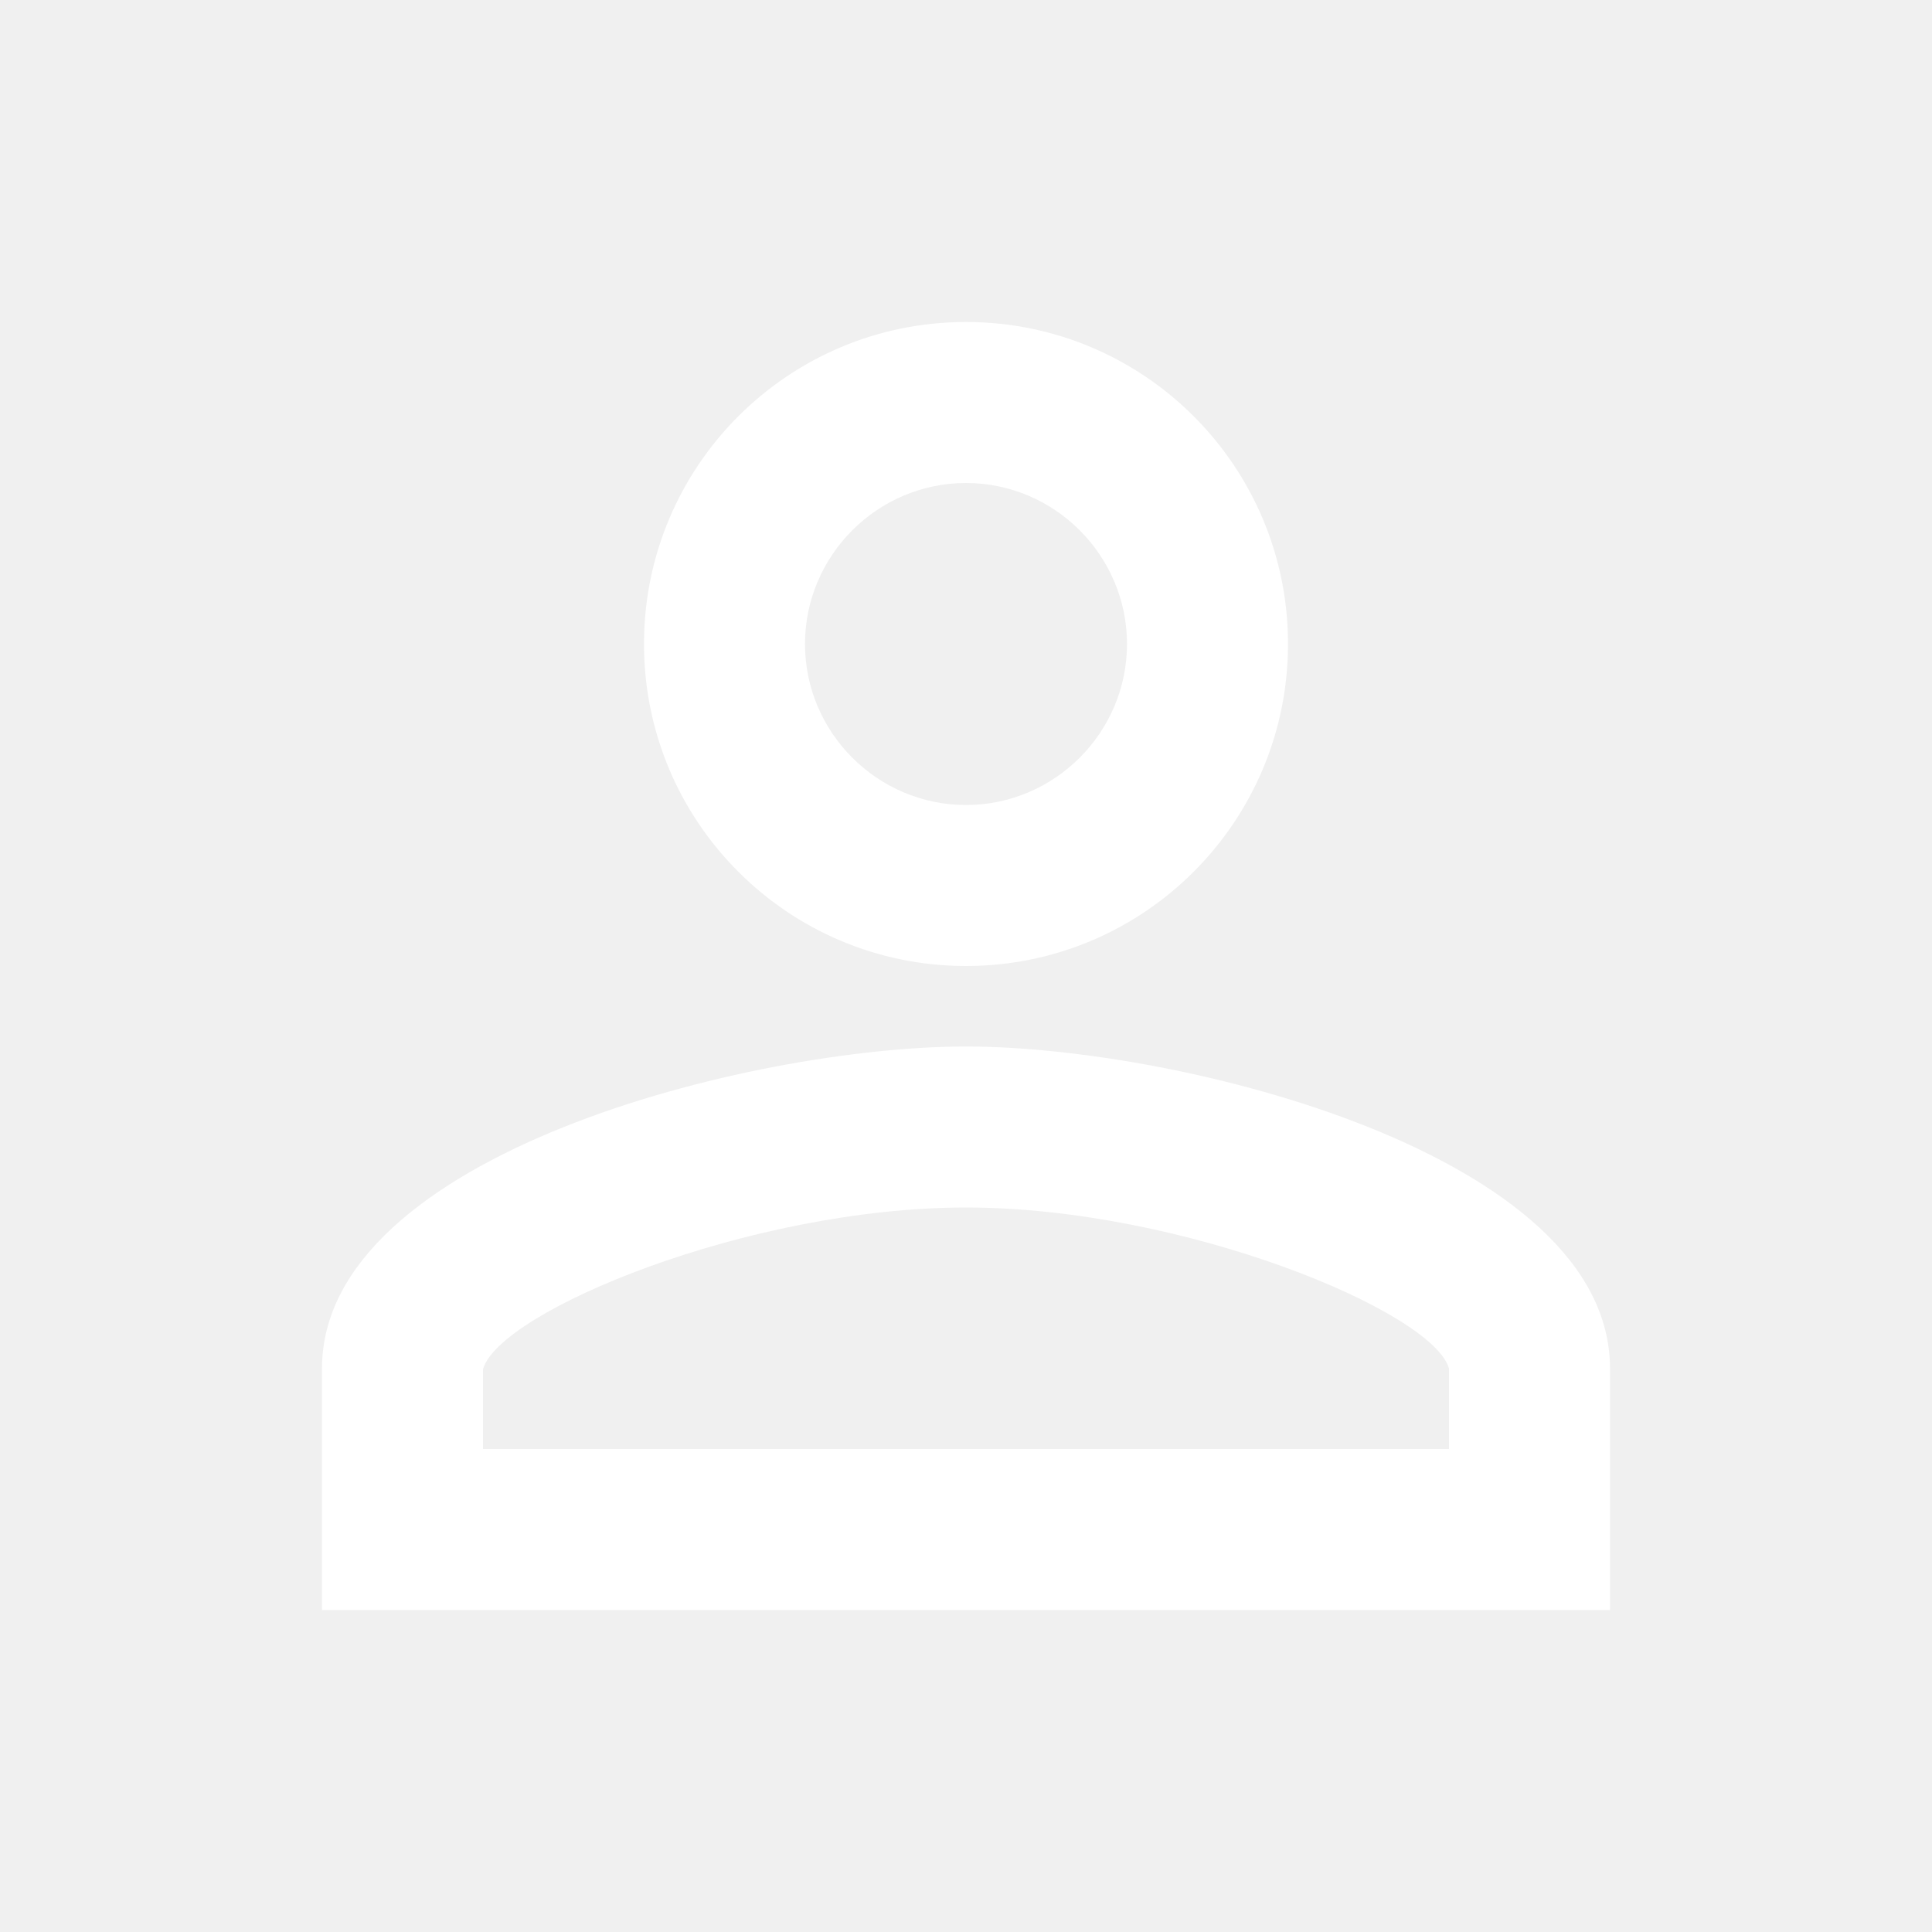
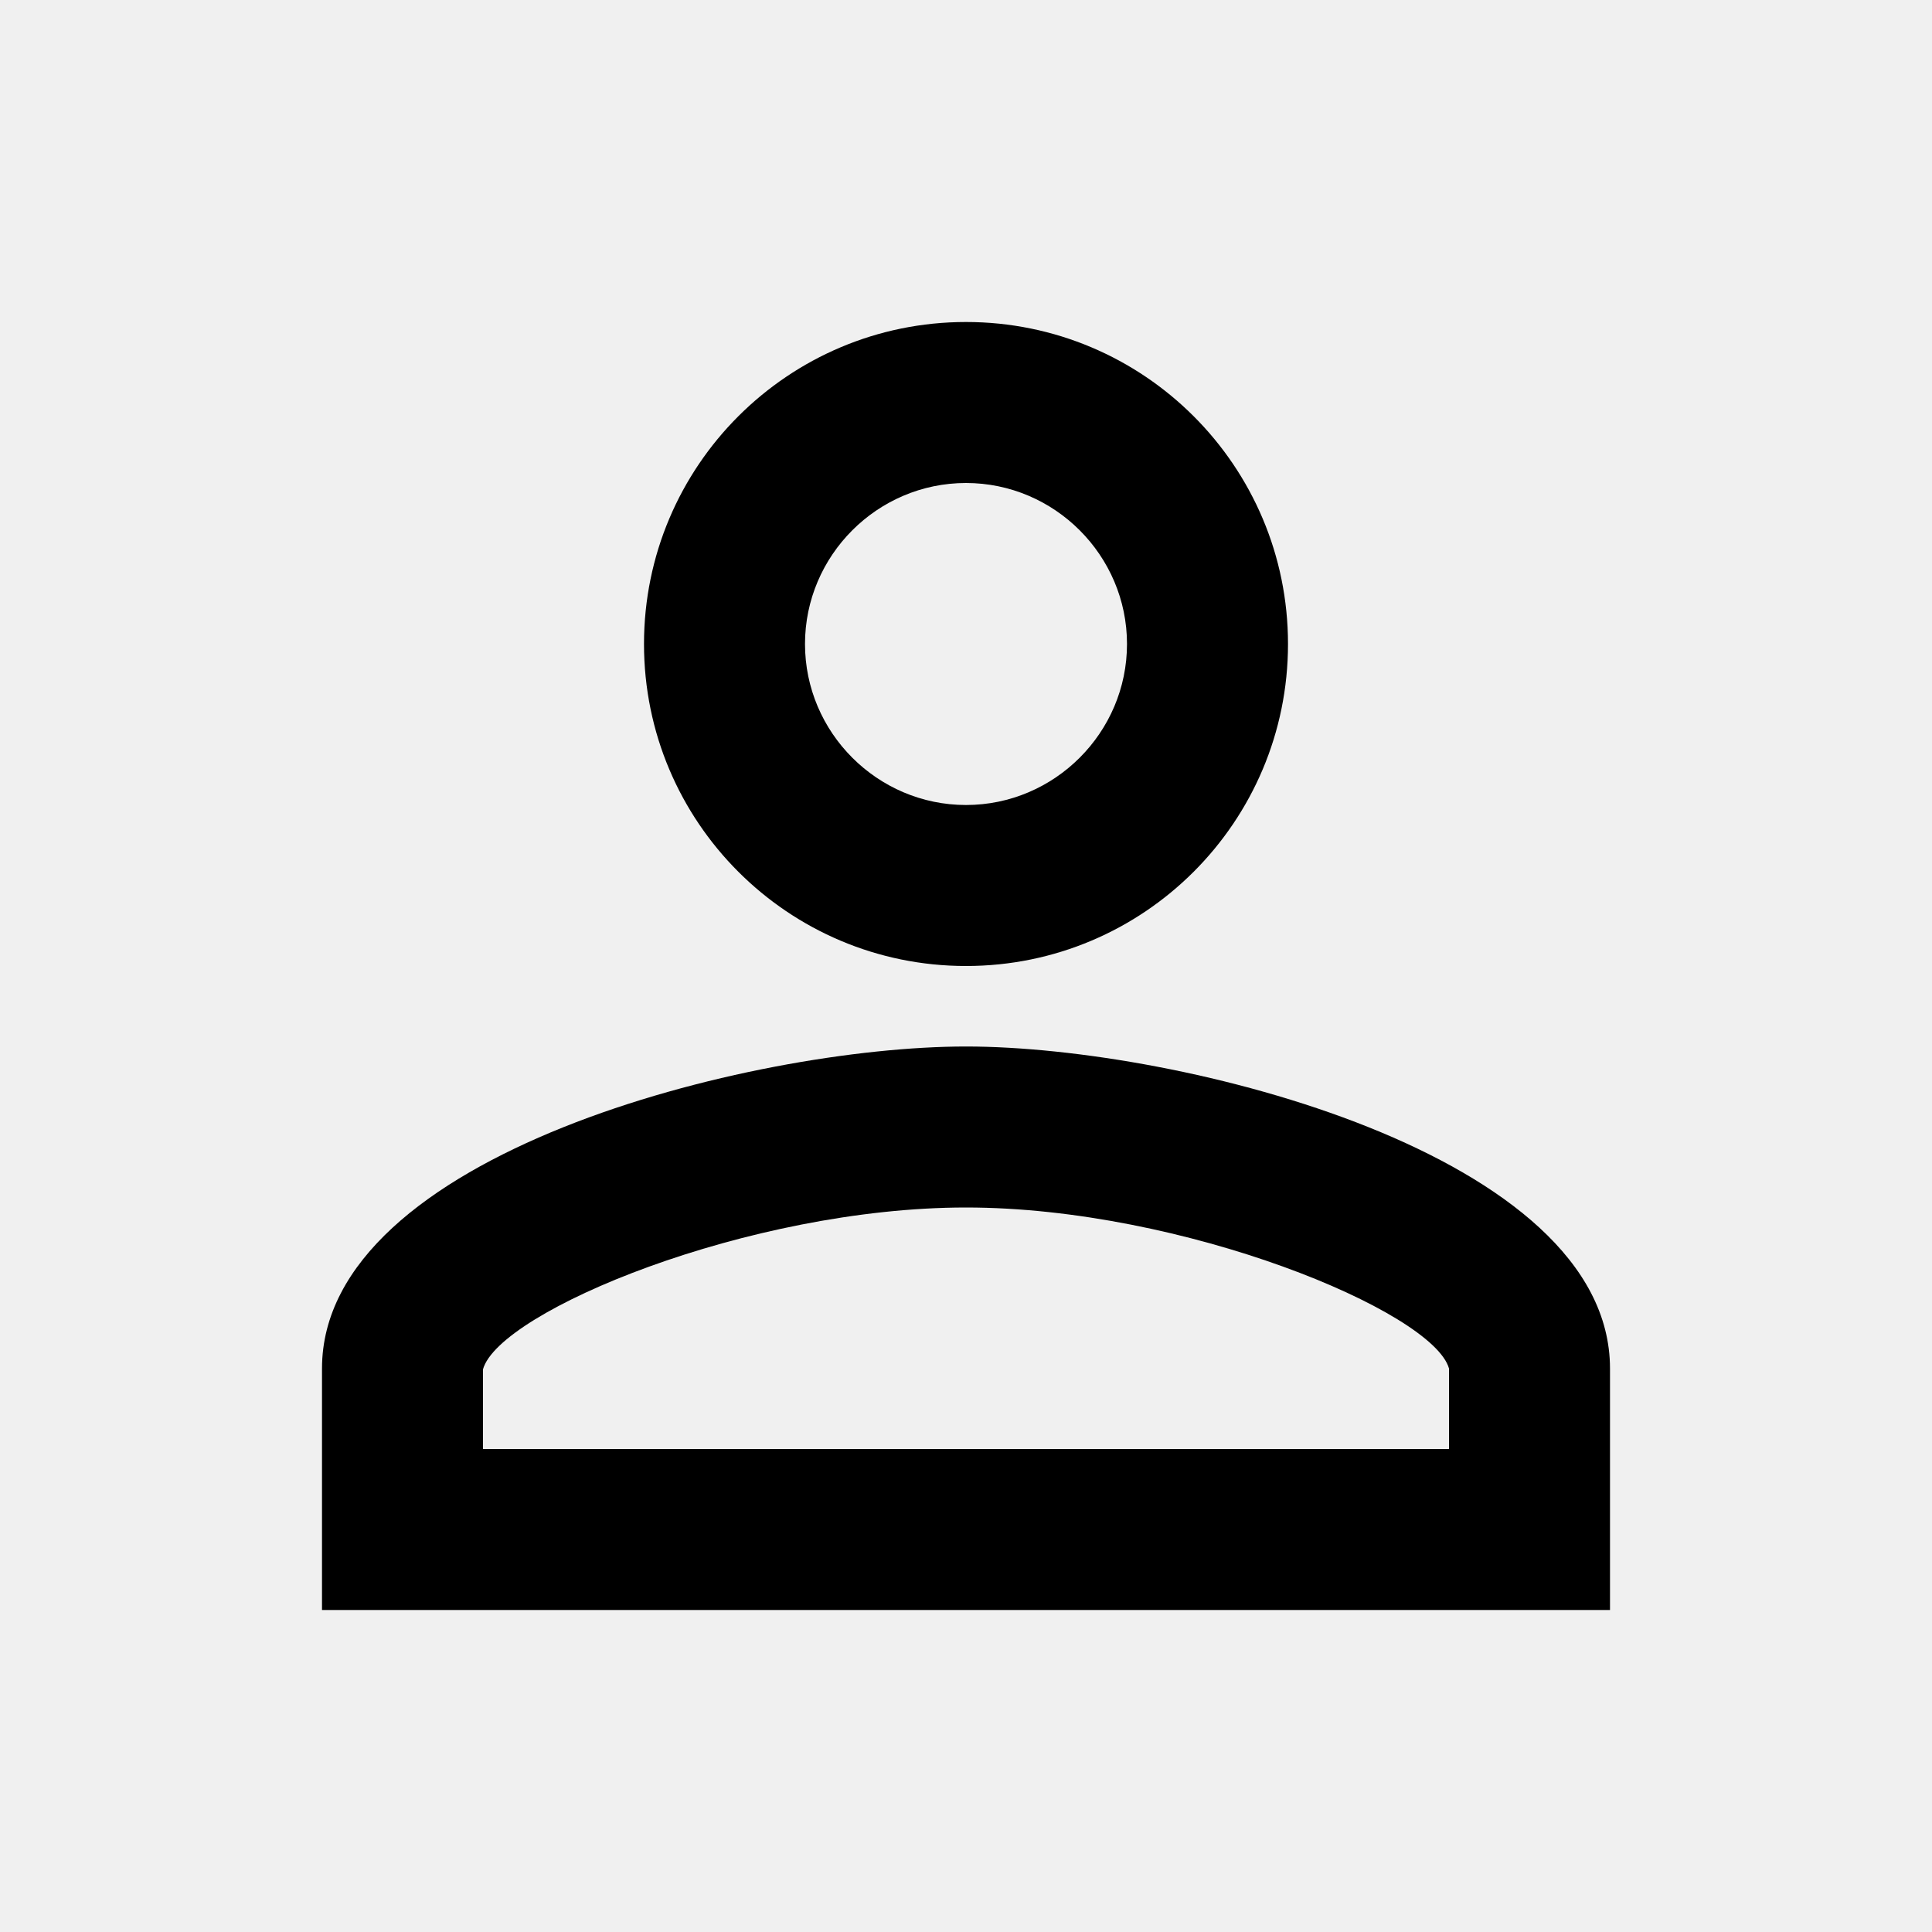
- <svg xmlns="http://www.w3.org/2000/svg" viewBox="0 0 24 24" fill="white" width="18px" height="18px">
+ <svg xmlns="http://www.w3.org/2000/svg" viewBox="0 0 24 24" fill="currentColor" width="18px" height="18px">
  <path d="M0 0h24v24H0V0z" fill="none" />
  <path d="M12 6c1.1 0 2 .9 2 2s-.9 2-2 2-2-.9-2-2 .9-2 2-2m0 9c2.7 0 5.8 1.29 6 2v1H6v-.99c.2-.72 3.3-2.01 6-2.01m0-11C9.79 4 8 5.79 8 8s1.79 4 4 4 4-1.79 4-4-1.79-4-4-4zm0 9c-2.67 0-8 1.34-8 4v3h16v-3c0-2.66-5.33-4-8-4z" />
</svg>
